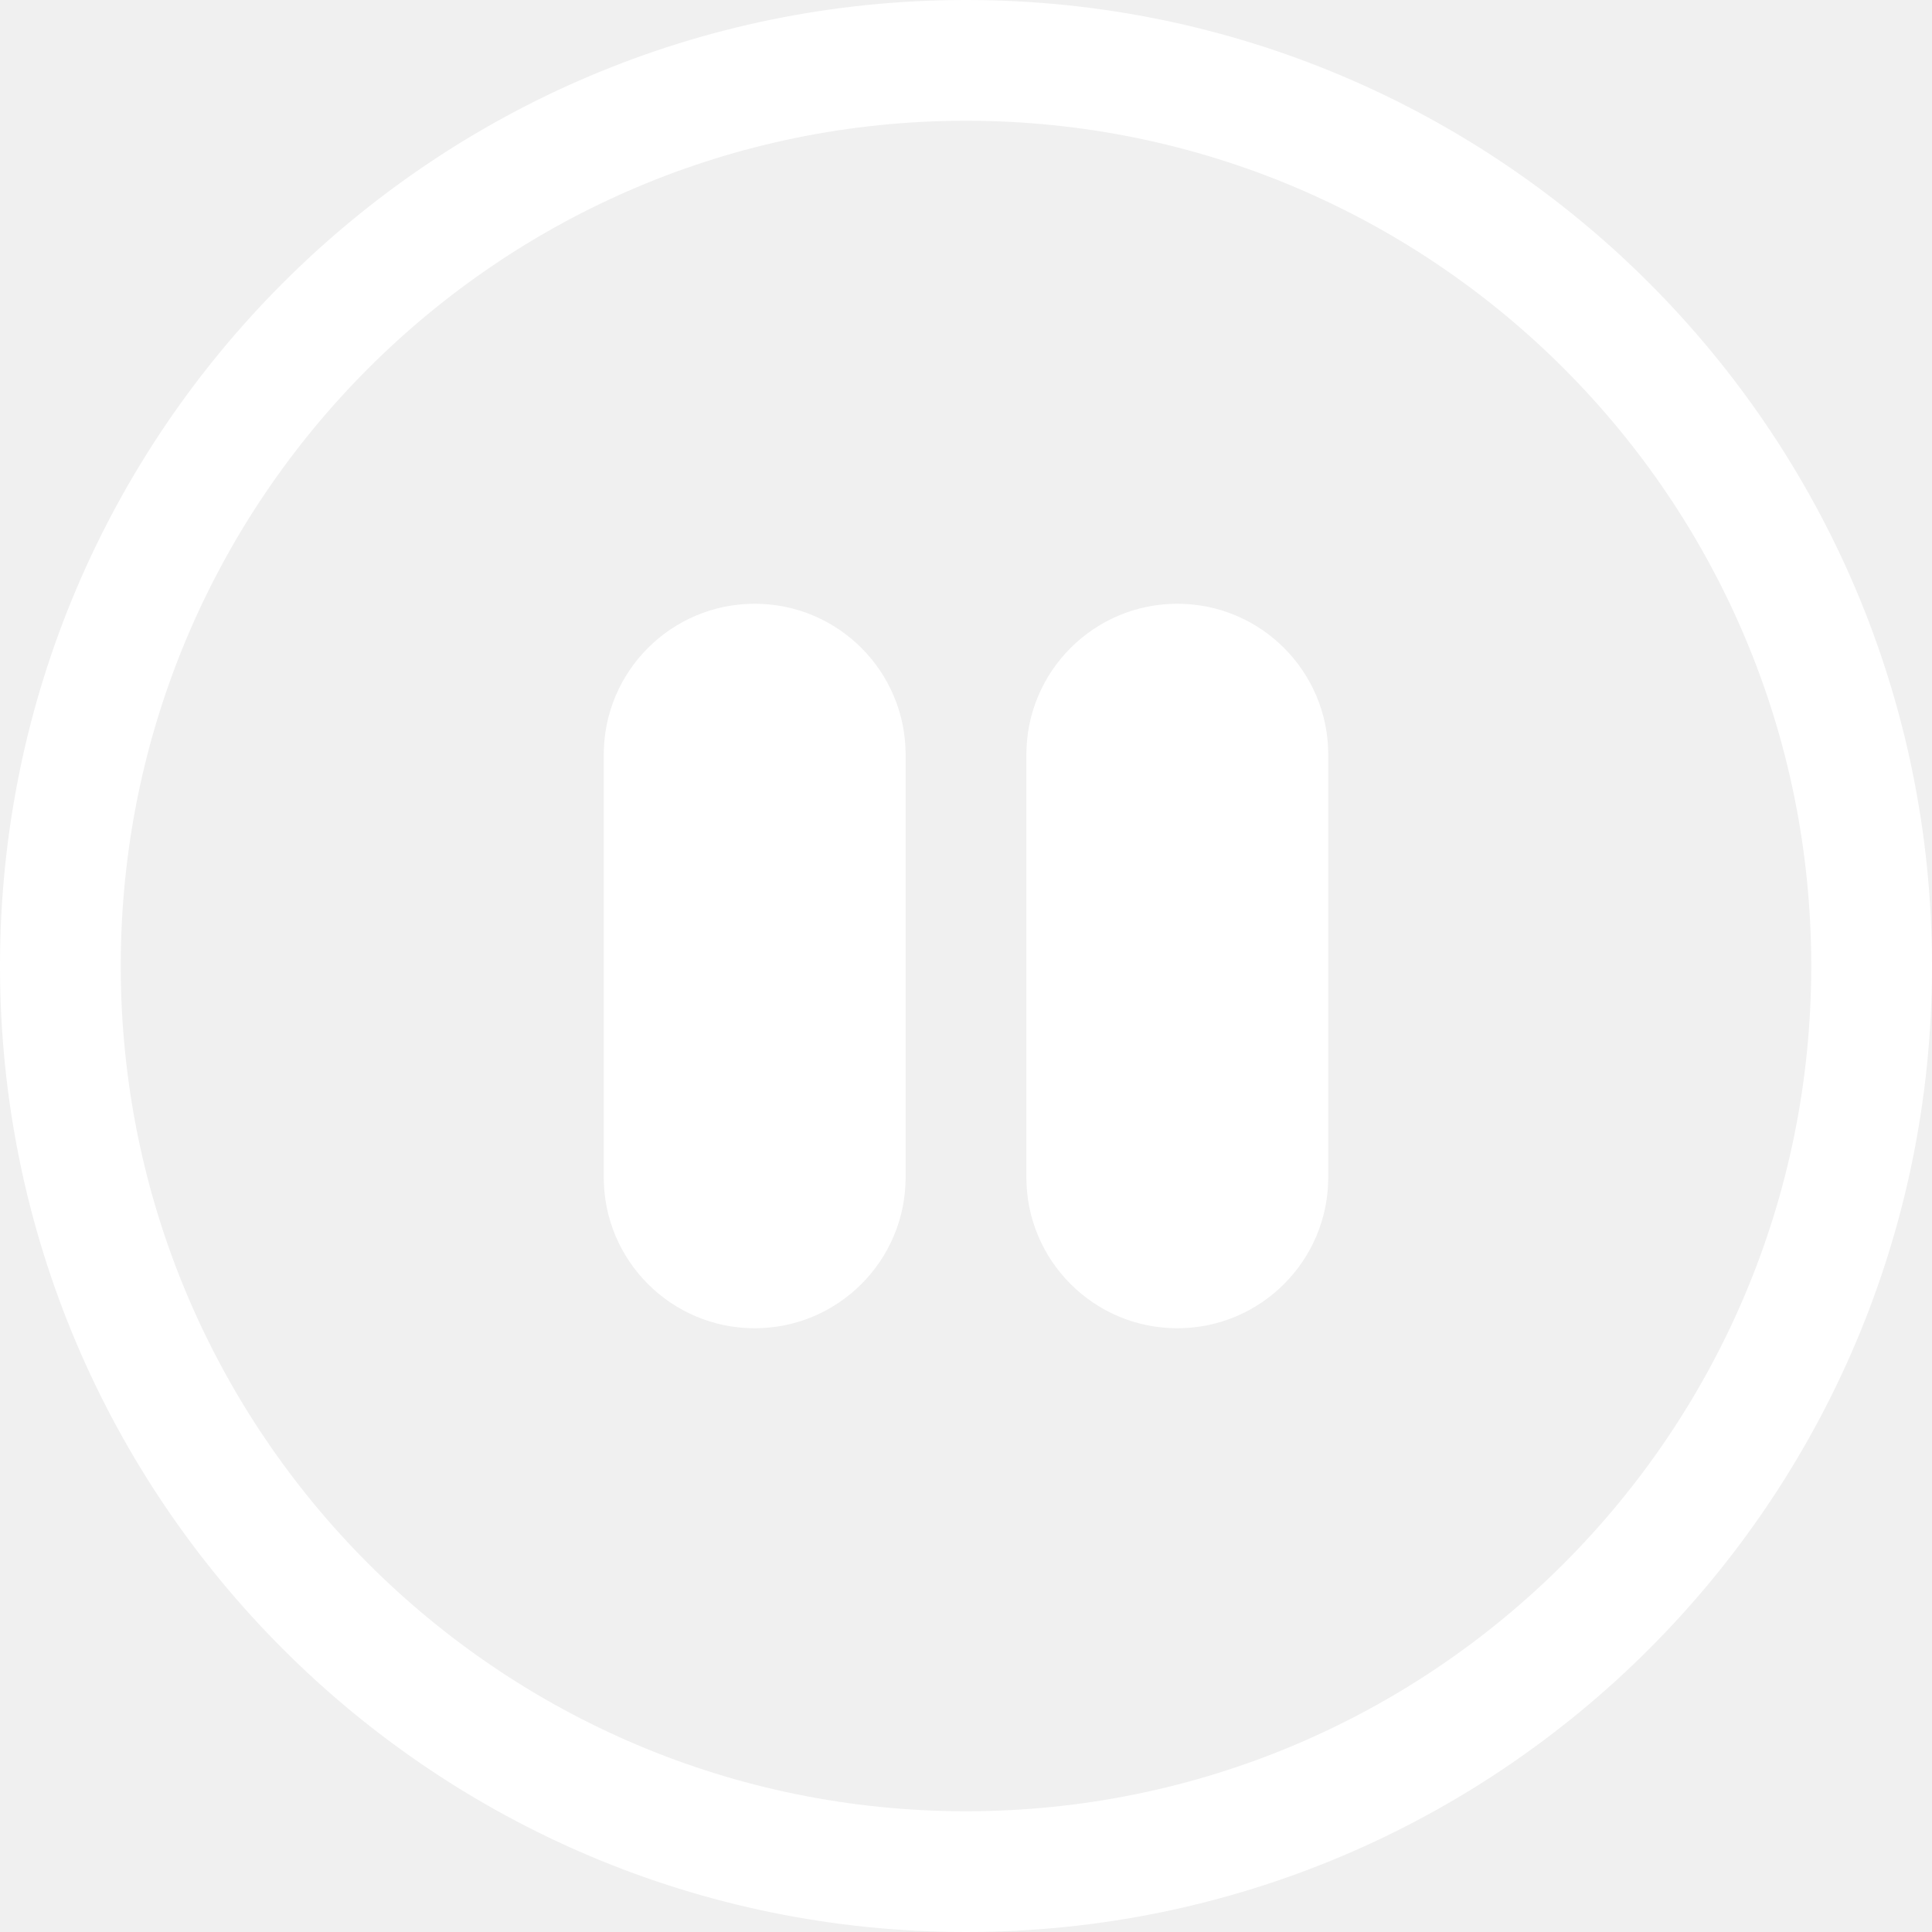
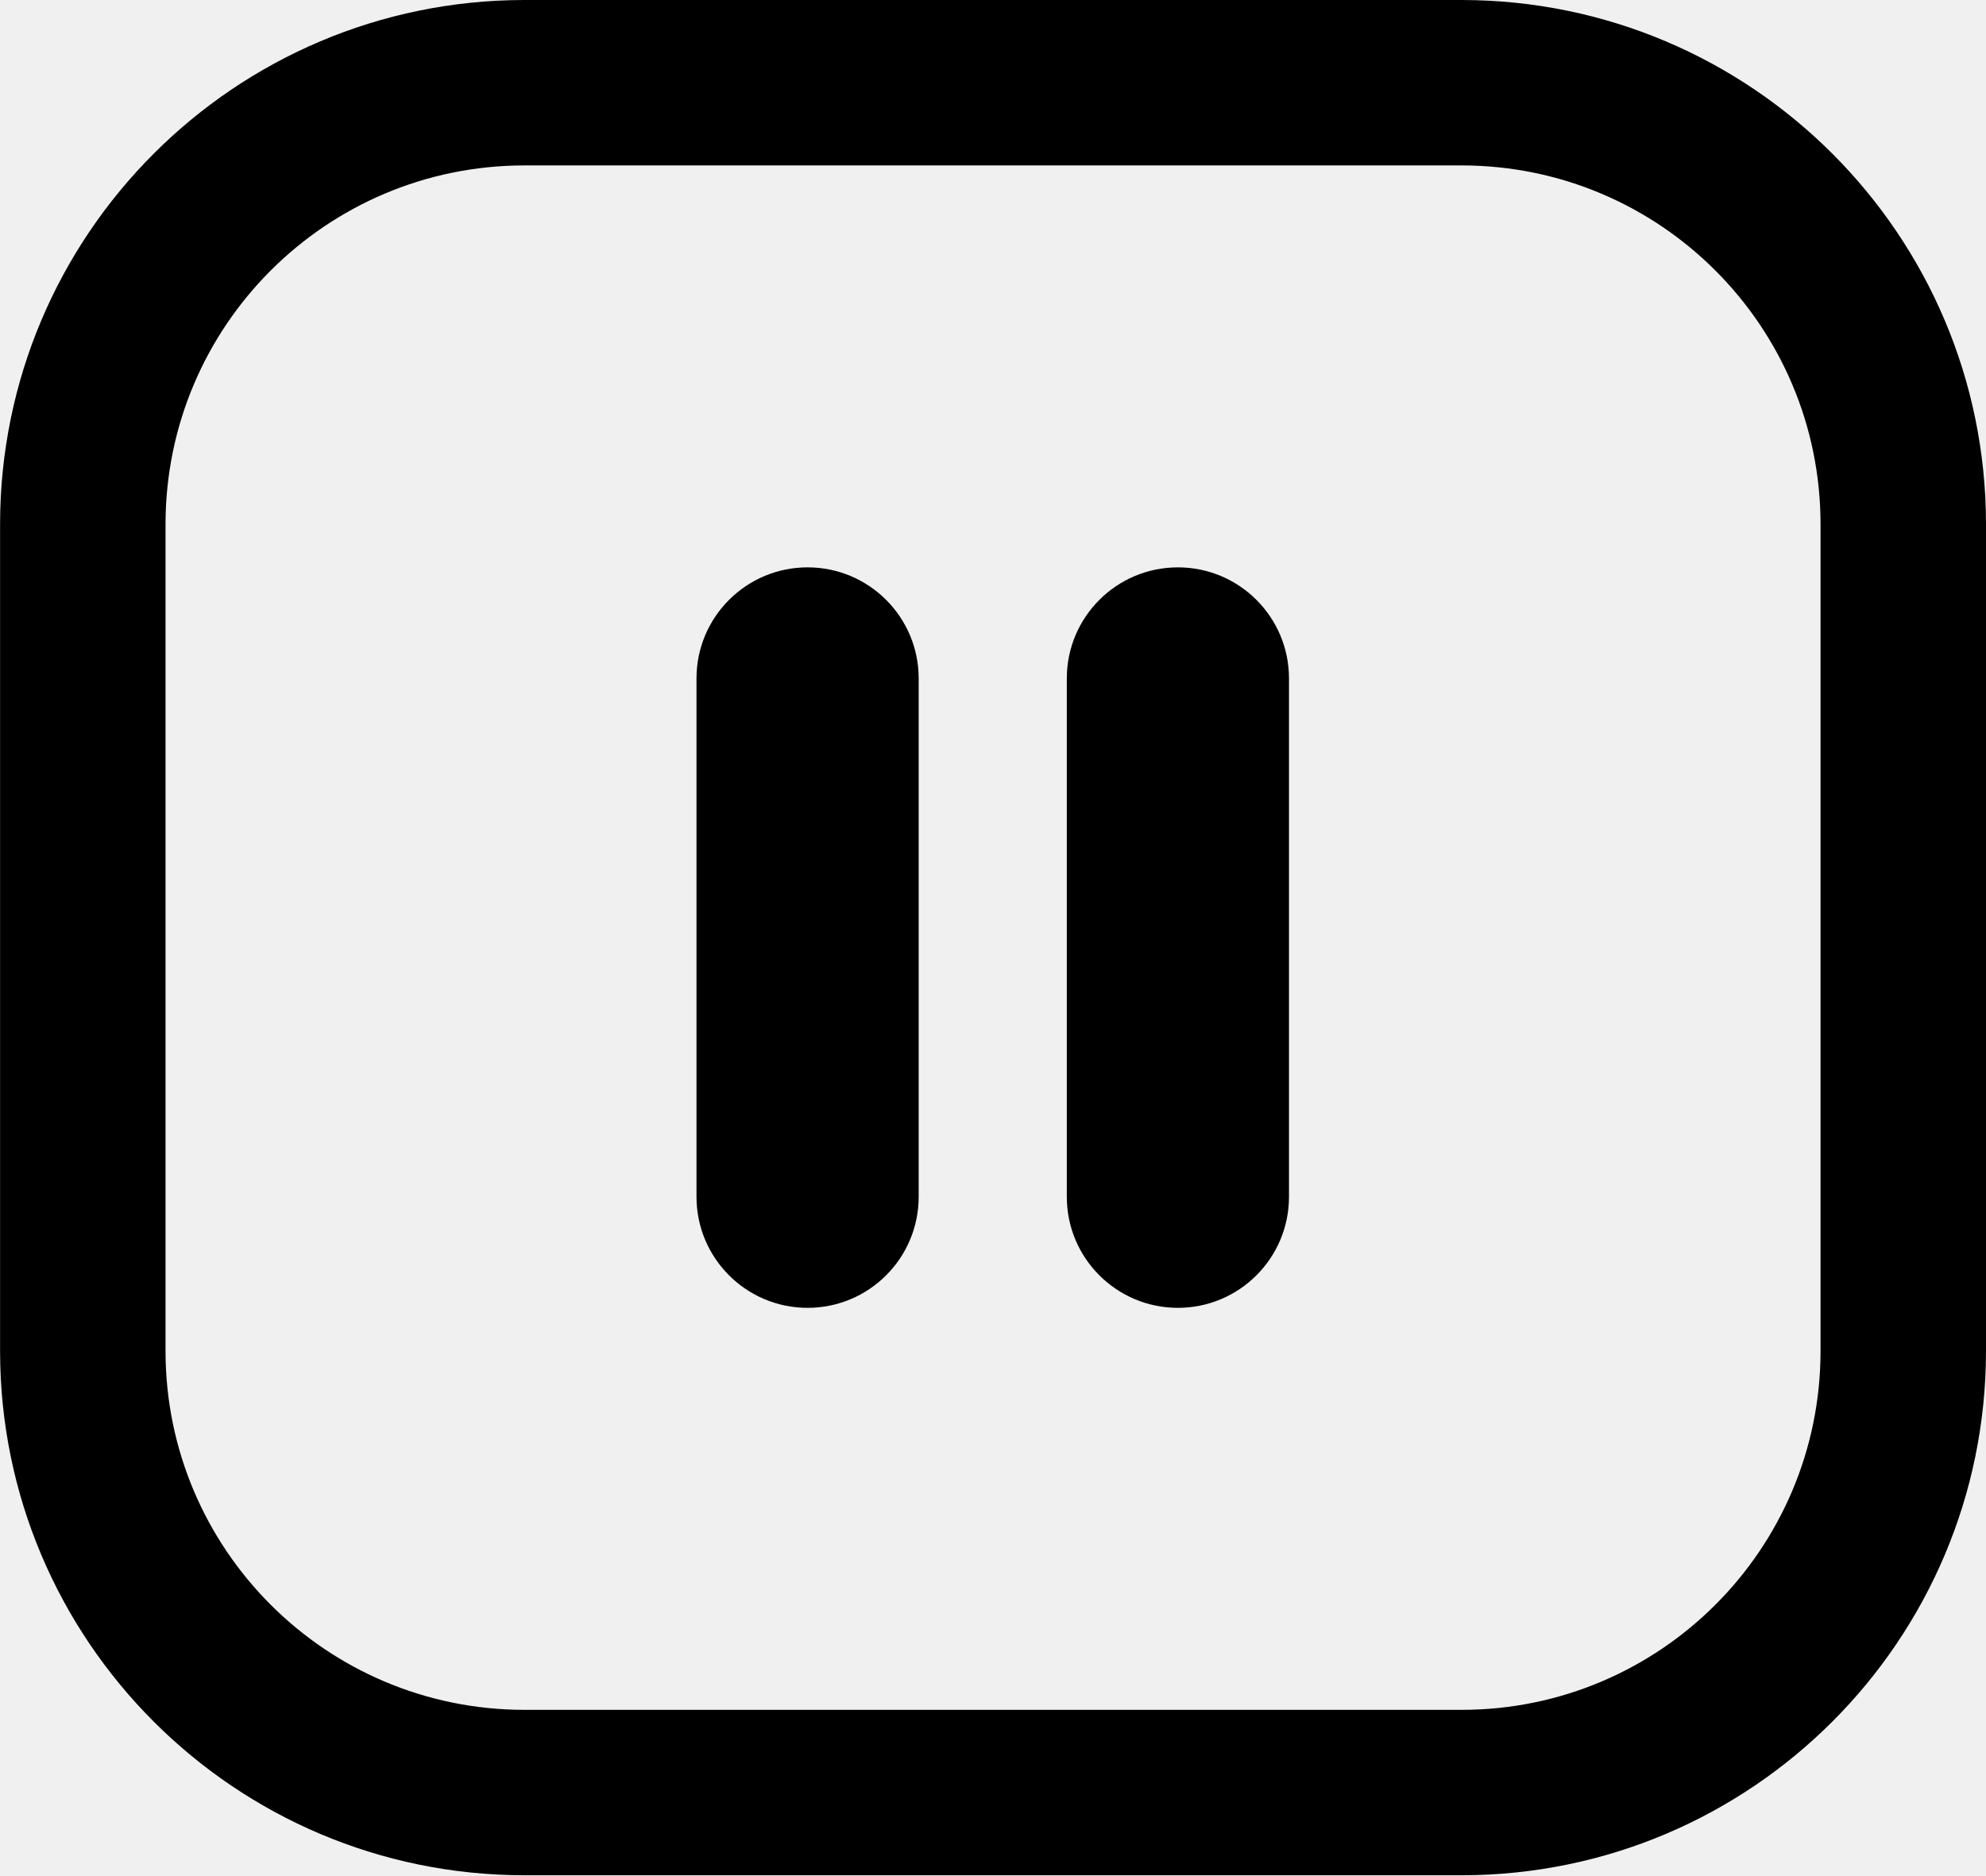
- <svg xmlns="http://www.w3.org/2000/svg" width="16" height="16" fill="#FFFFFF" class="bi bi-pause-circle" viewBox="0 0 16 16">
-   <path d="M8 15A7 7 0 1 1 8 1a7 7 0 0 1 0 14zm0 1A8 8 0 1 0 8 0a8 8 0 0 0 0 16z" />
-   <path d="M5 6.25a1.25 1.25 0 1 1 2.5 0v3.5a1.25 1.25 0 1 1-2.5 0v-3.5zm3.5 0a1.25 1.25 0 1 1 2.5 0v3.5a1.25 1.25 0 1 1-2.5 0v-3.5z" />
+ <svg xmlns="http://www.w3.org/2000/svg" width="26.815" height="25.325" viewBox="0 0 26.815 25.325">
+   <g id="Group_474670" data-name="Group 474670" transform="translate(-2.983 -3.725)">
+     <path id="Path_1067764" data-name="Path 1067764" d="M30.82,12.076A7.084,7.084,0,0,0,23.744,5H11.082a7.084,7.084,0,0,0-7.076,7.076V23.249a7.084,7.084,0,0,0,7.076,7.076H23.744a7.084,7.084,0,0,0,7.076-7.076ZM28.586,23.249a4.847,4.847,0,0,1-4.842,4.842H11.082A4.847,4.847,0,0,1,6.24,23.249V12.076a4.847,4.847,0,0,1,4.842-4.842H23.744a4.847,4.847,0,0,1,4.842,4.842Z" transform="translate(-1.022 -1.275)" />
+     <rect id="Rectangle_550842" data-name="Rectangle 550842" width="3" height="10" rx="1.5" transform="translate(12.387 11.387)" />
+     <rect id="Rectangle_550843" data-name="Rectangle 550843" width="3" height="10" rx="1.5" transform="translate(17.387 11.387)" />
+   </g>
</svg>
